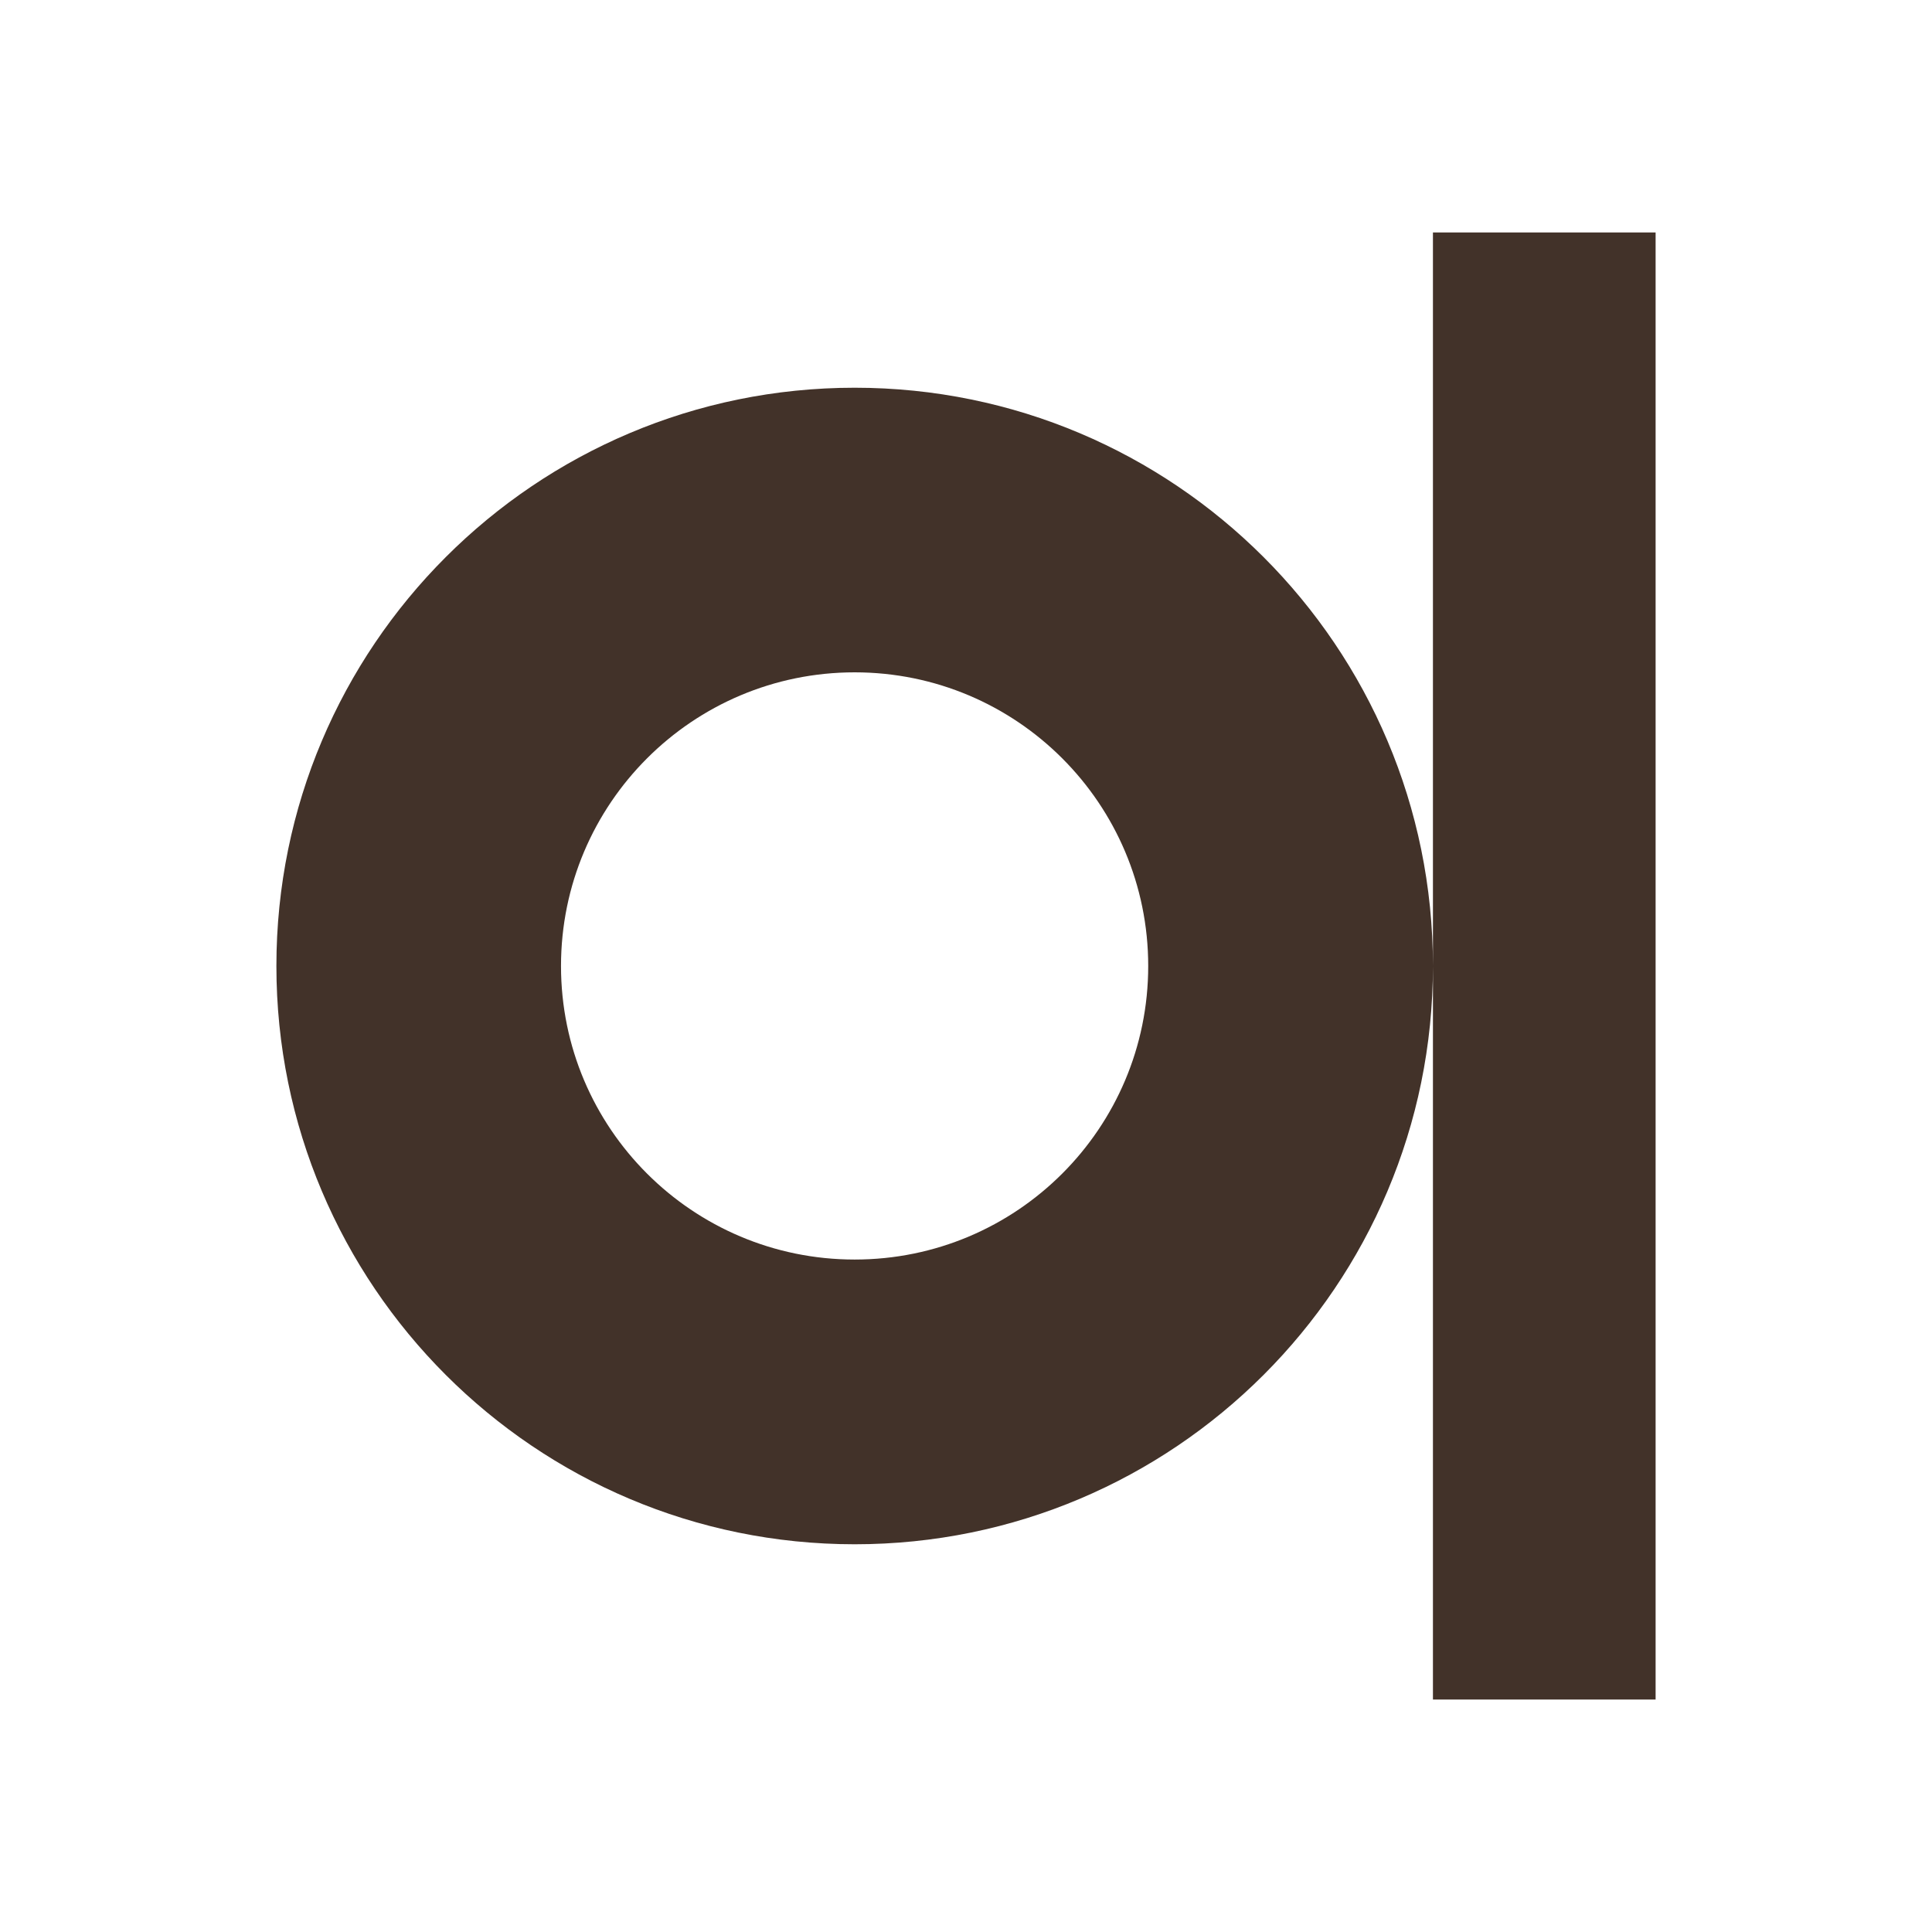
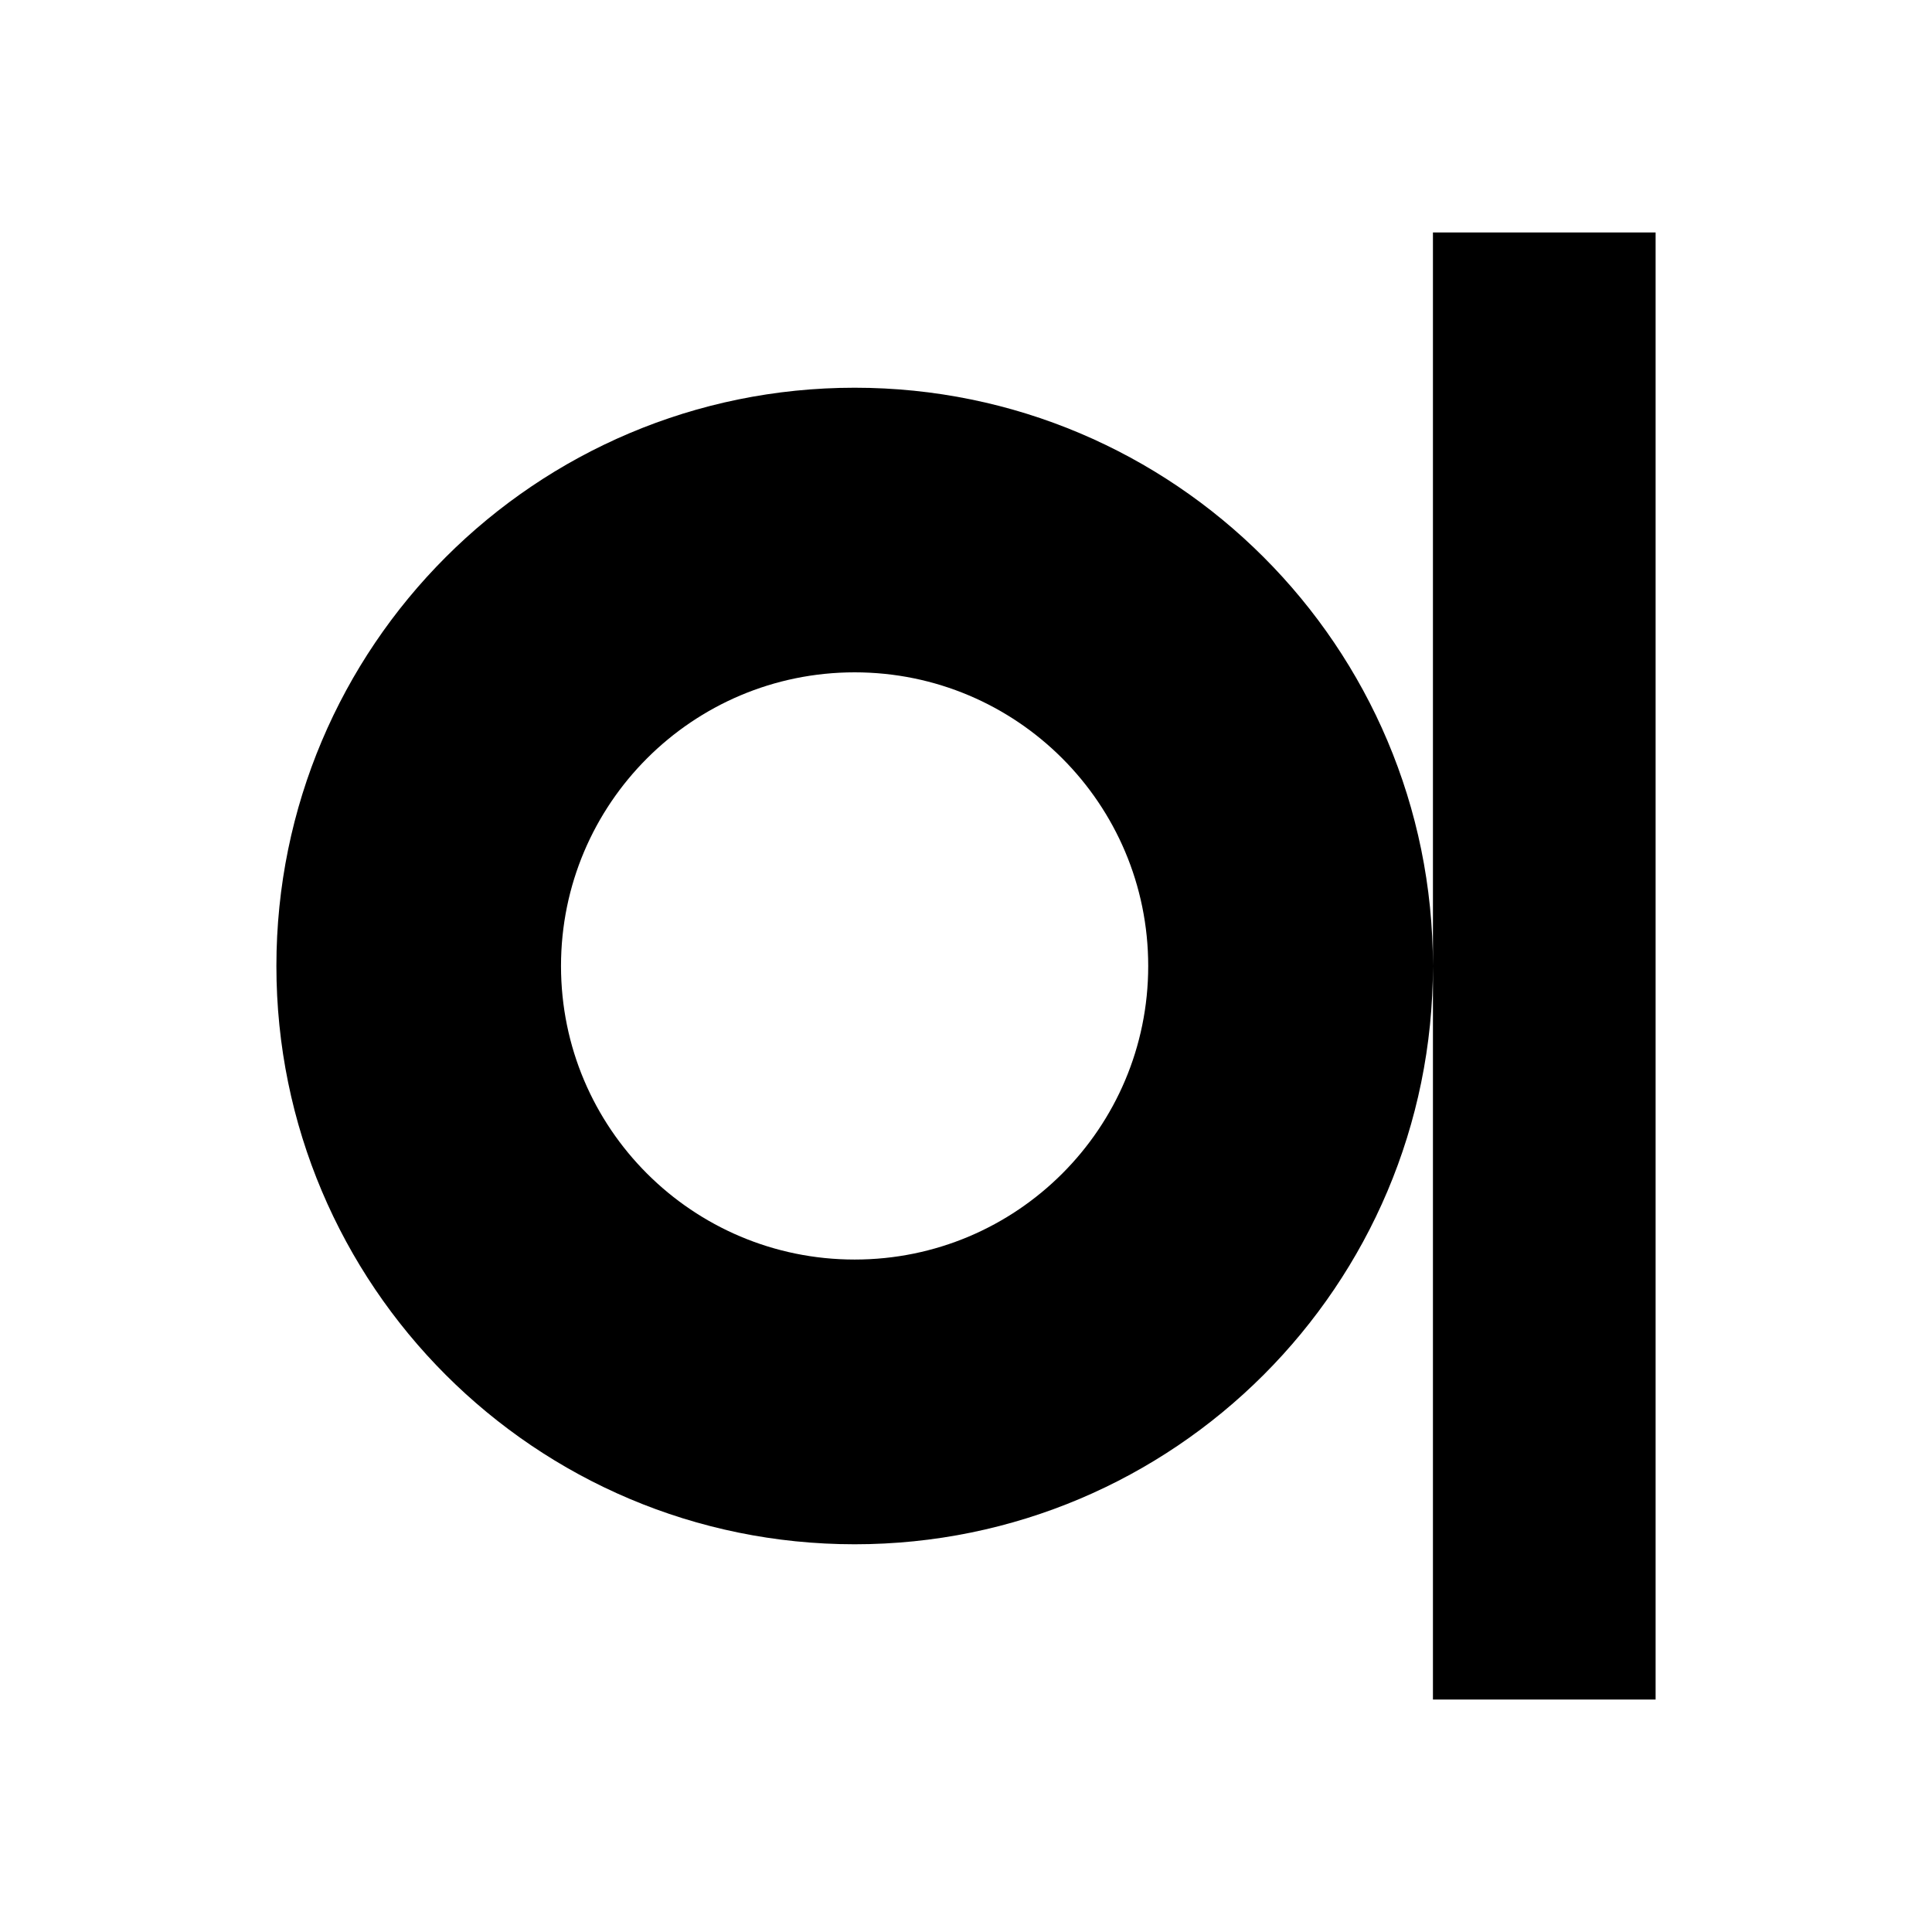
<svg xmlns="http://www.w3.org/2000/svg" width="16" height="16" viewBox="0 0 16 16" fill="none">
-   <path fill-rule="evenodd" clip-rule="evenodd" d="M13.711 1.925H11.867V14.075H13.711V1.925ZM9.509 8C9.509 9.343 8.421 10.431 7.078 10.431C5.735 10.431 4.646 9.343 4.646 8C4.646 6.657 5.735 5.568 7.078 5.568C8.421 5.568 9.509 6.657 9.509 8ZM11.867 8C11.867 10.645 9.723 12.789 7.078 12.789C4.433 12.789 2.289 10.645 2.289 8C2.289 5.355 4.433 3.211 7.078 3.211C9.723 3.211 11.867 5.355 11.867 8Z" fill="#423229" />
+   <path fill-rule="evenodd" clip-rule="evenodd" d="M13.711 1.925H11.867V14.075H13.711V1.925ZM9.509 8C9.509 9.343 8.421 10.431 7.078 10.431C5.735 10.431 4.646 9.343 4.646 8C4.646 6.657 5.735 5.568 7.078 5.568C8.421 5.568 9.509 6.657 9.509 8ZM11.867 8C11.867 10.645 9.723 12.789 7.078 12.789C4.433 12.789 2.289 10.645 2.289 8C2.289 5.355 4.433 3.211 7.078 3.211C9.723 3.211 11.867 5.355 11.867 8Z" fill="currentColor" />
</svg>
